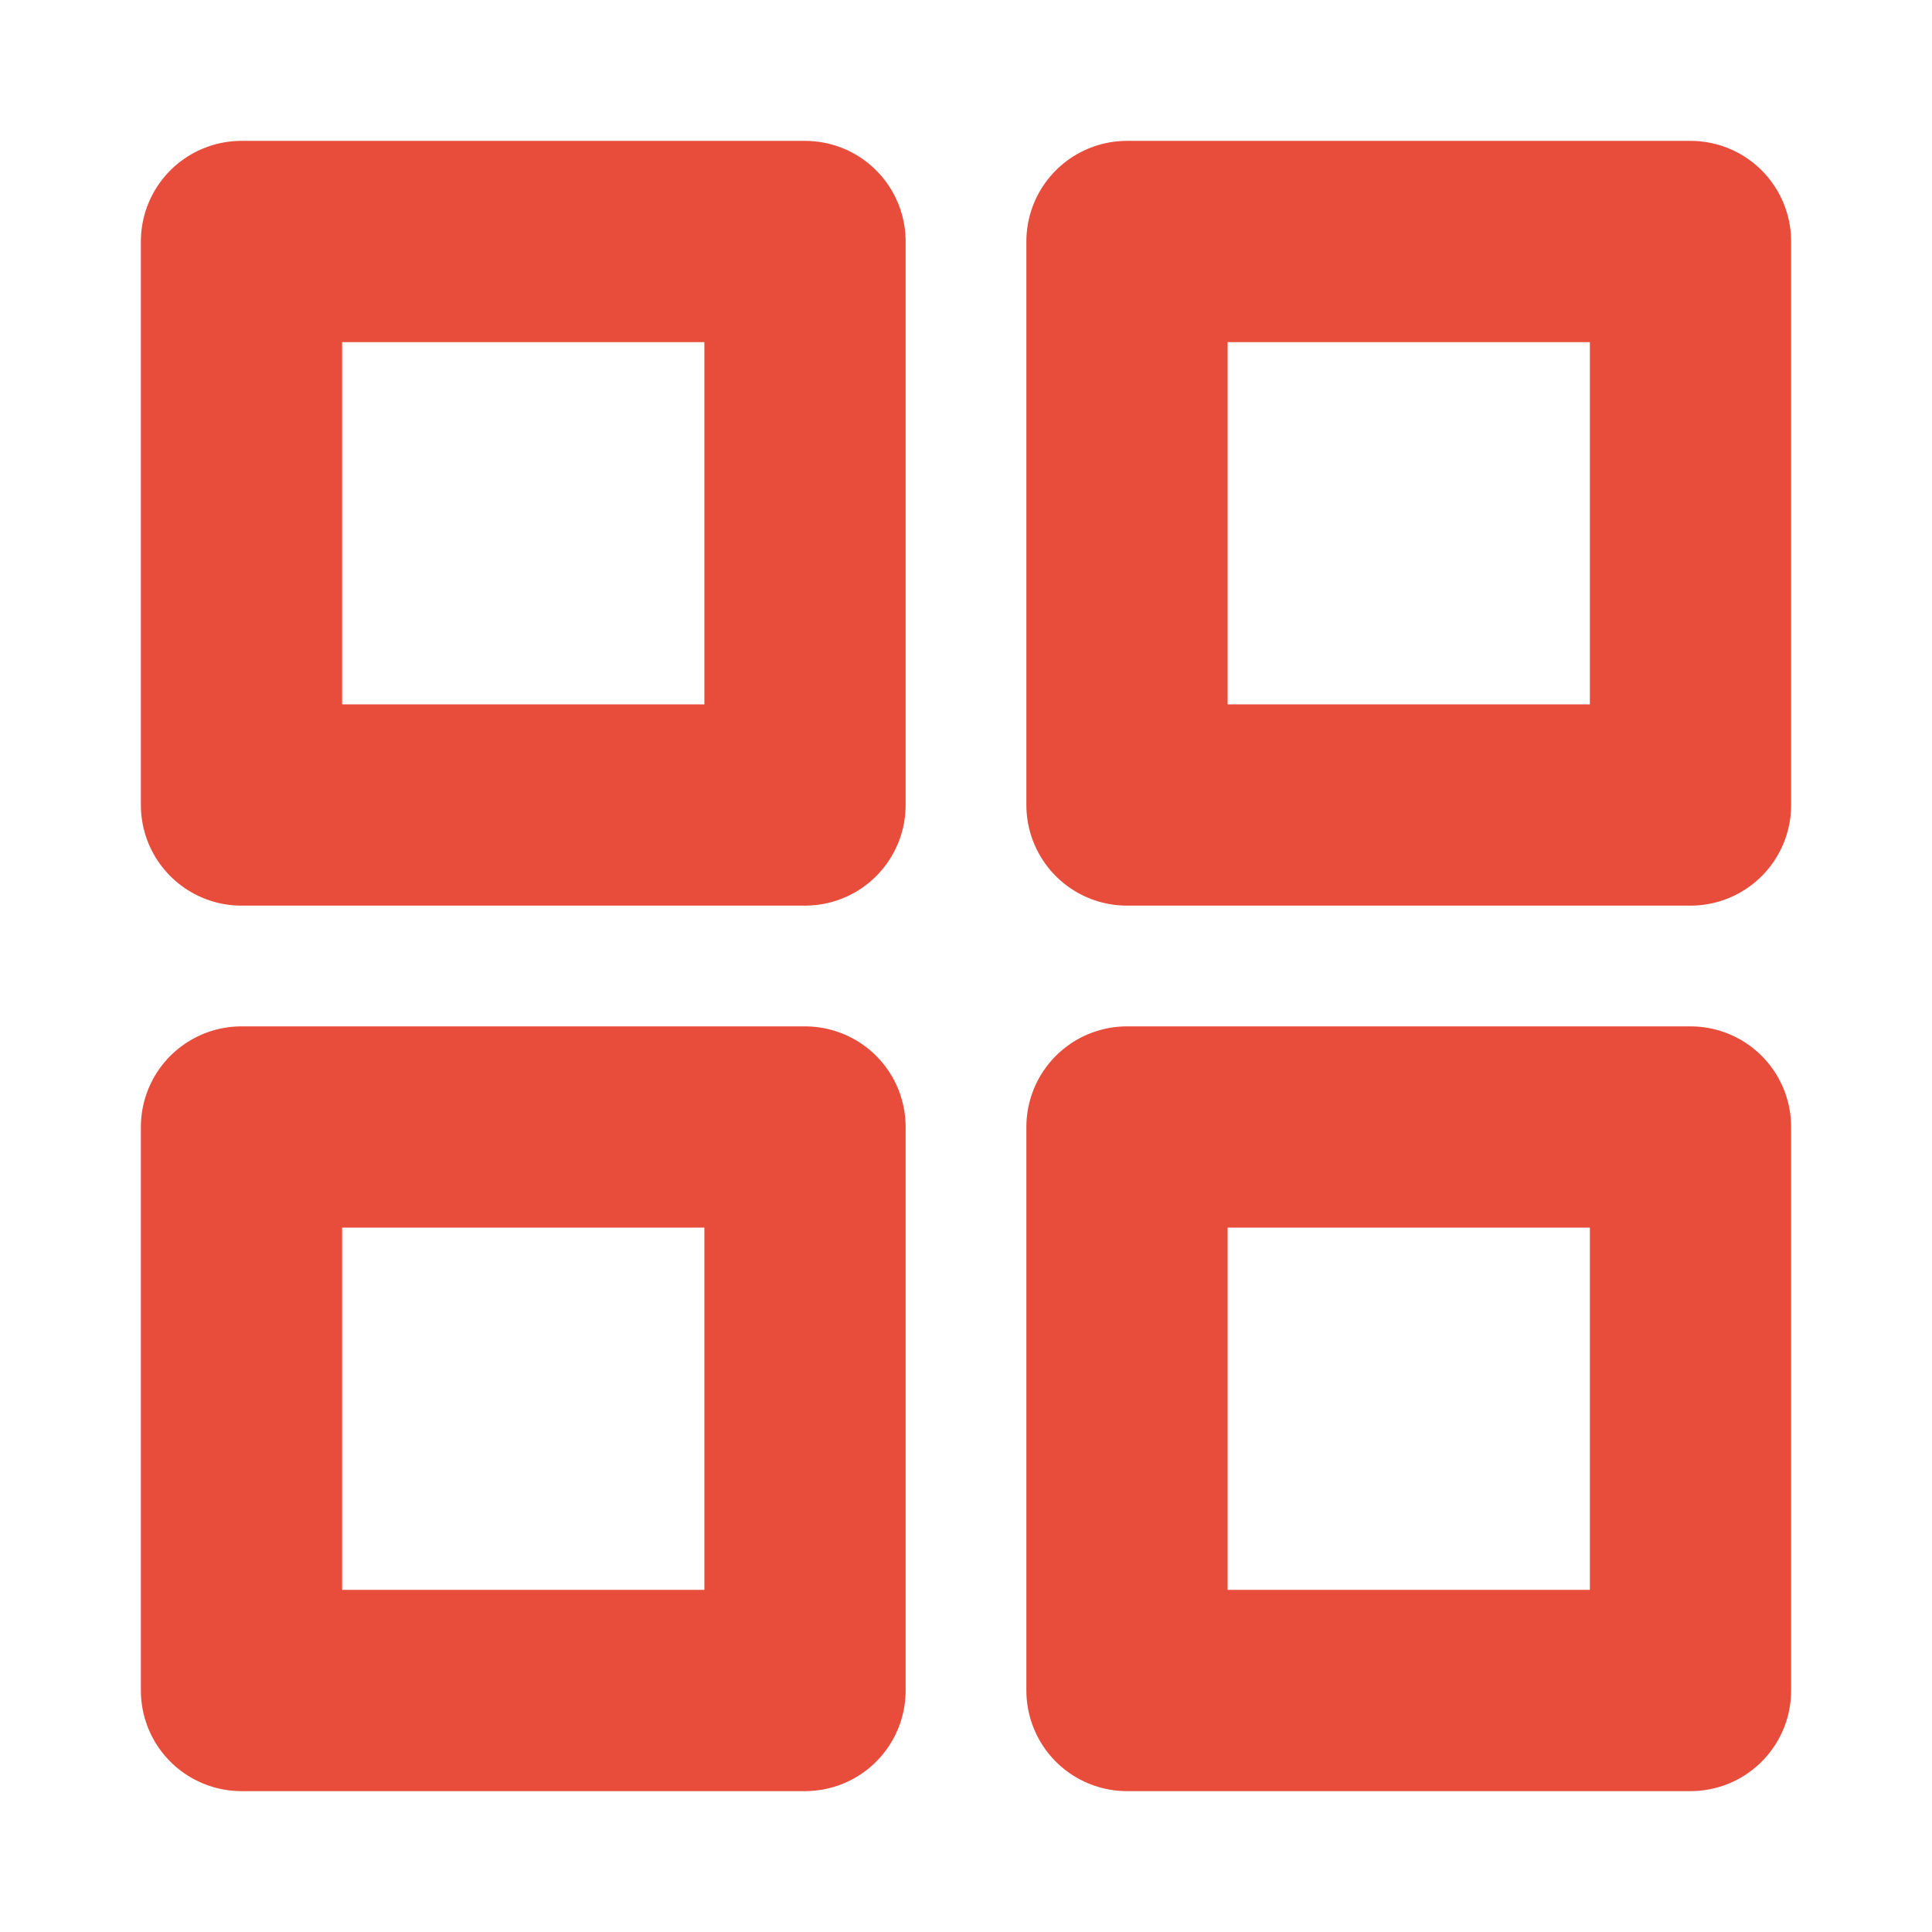
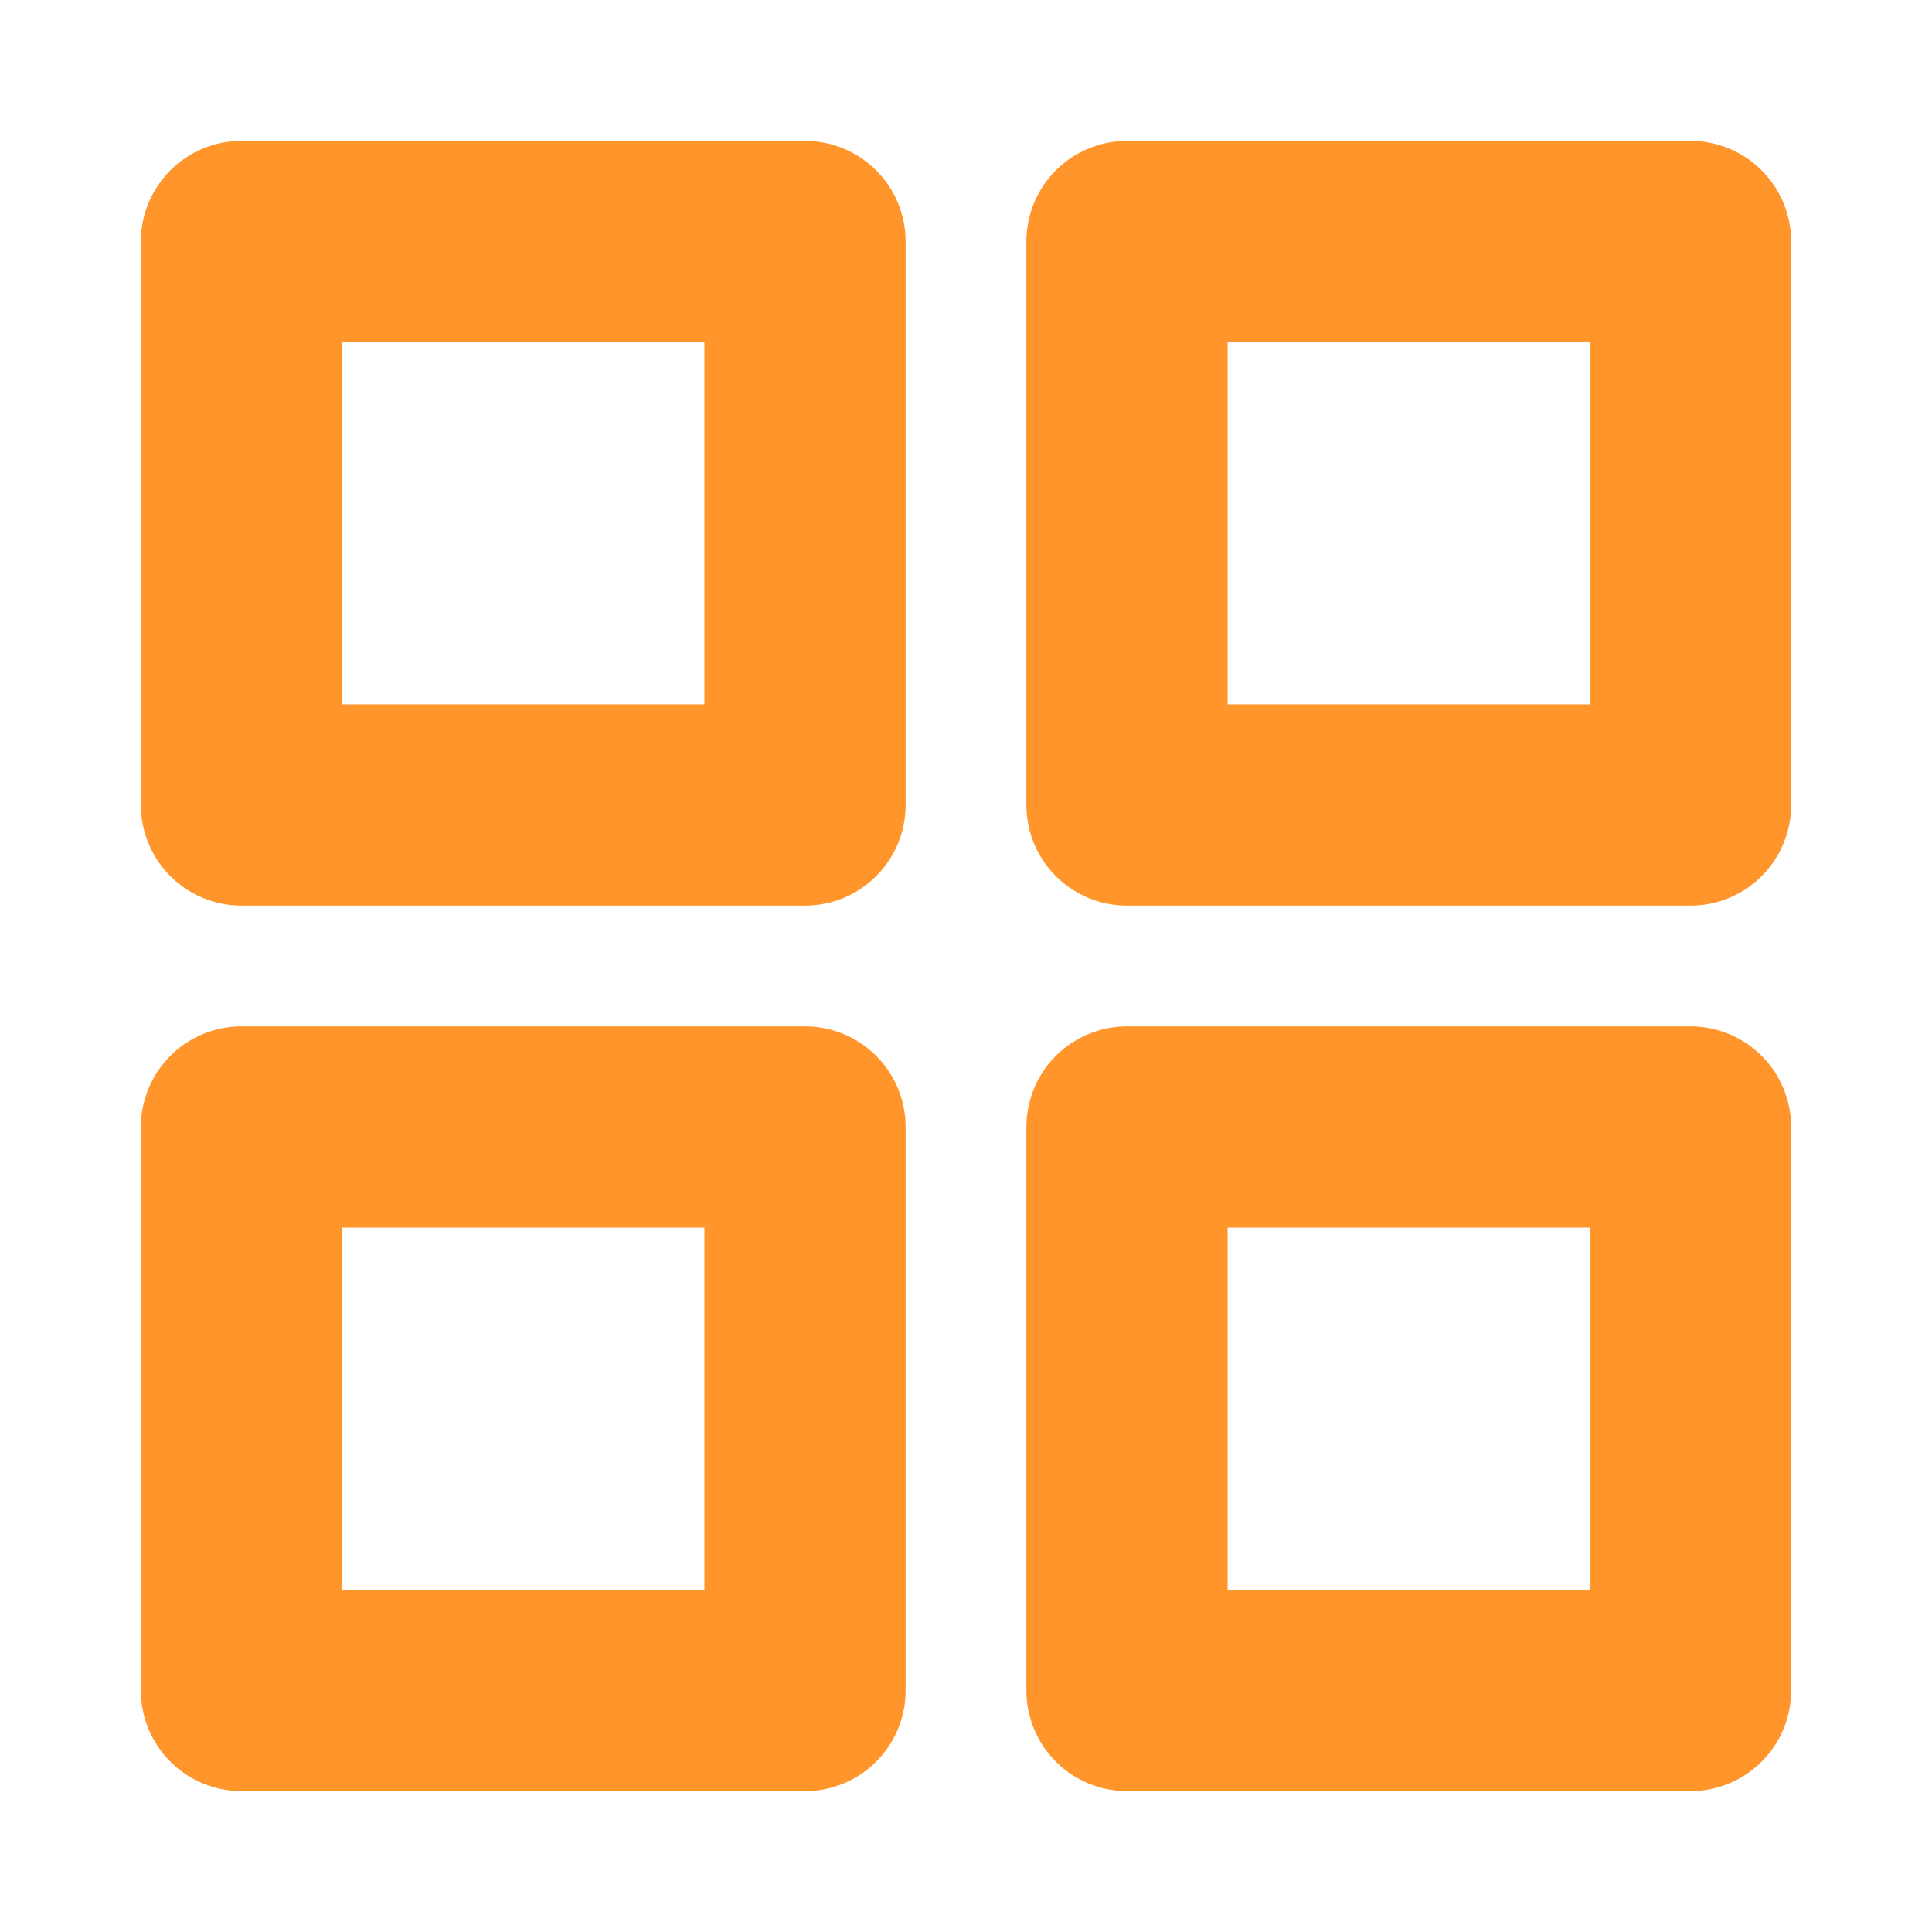
- <svg xmlns="http://www.w3.org/2000/svg" width="18" height="18" viewBox="0 0 24 24" fill="none" stroke="#e84c3b" stroke-width="2.5" stroke-linecap="round" stroke-linejoin="round">
+ <svg xmlns="http://www.w3.org/2000/svg" width="18" height="18" viewBox="0 0 24 24" fill="none" stroke="#FF952B" stroke-width="2.5" stroke-linecap="round" stroke-linejoin="round">
  <rect x="3" y="3" width="7" height="7" />
  <rect x="14" y="3" width="7" height="7" />
  <rect x="14" y="14" width="7" height="7" />
  <rect x="3" y="14" width="7" height="7" />
</svg>
